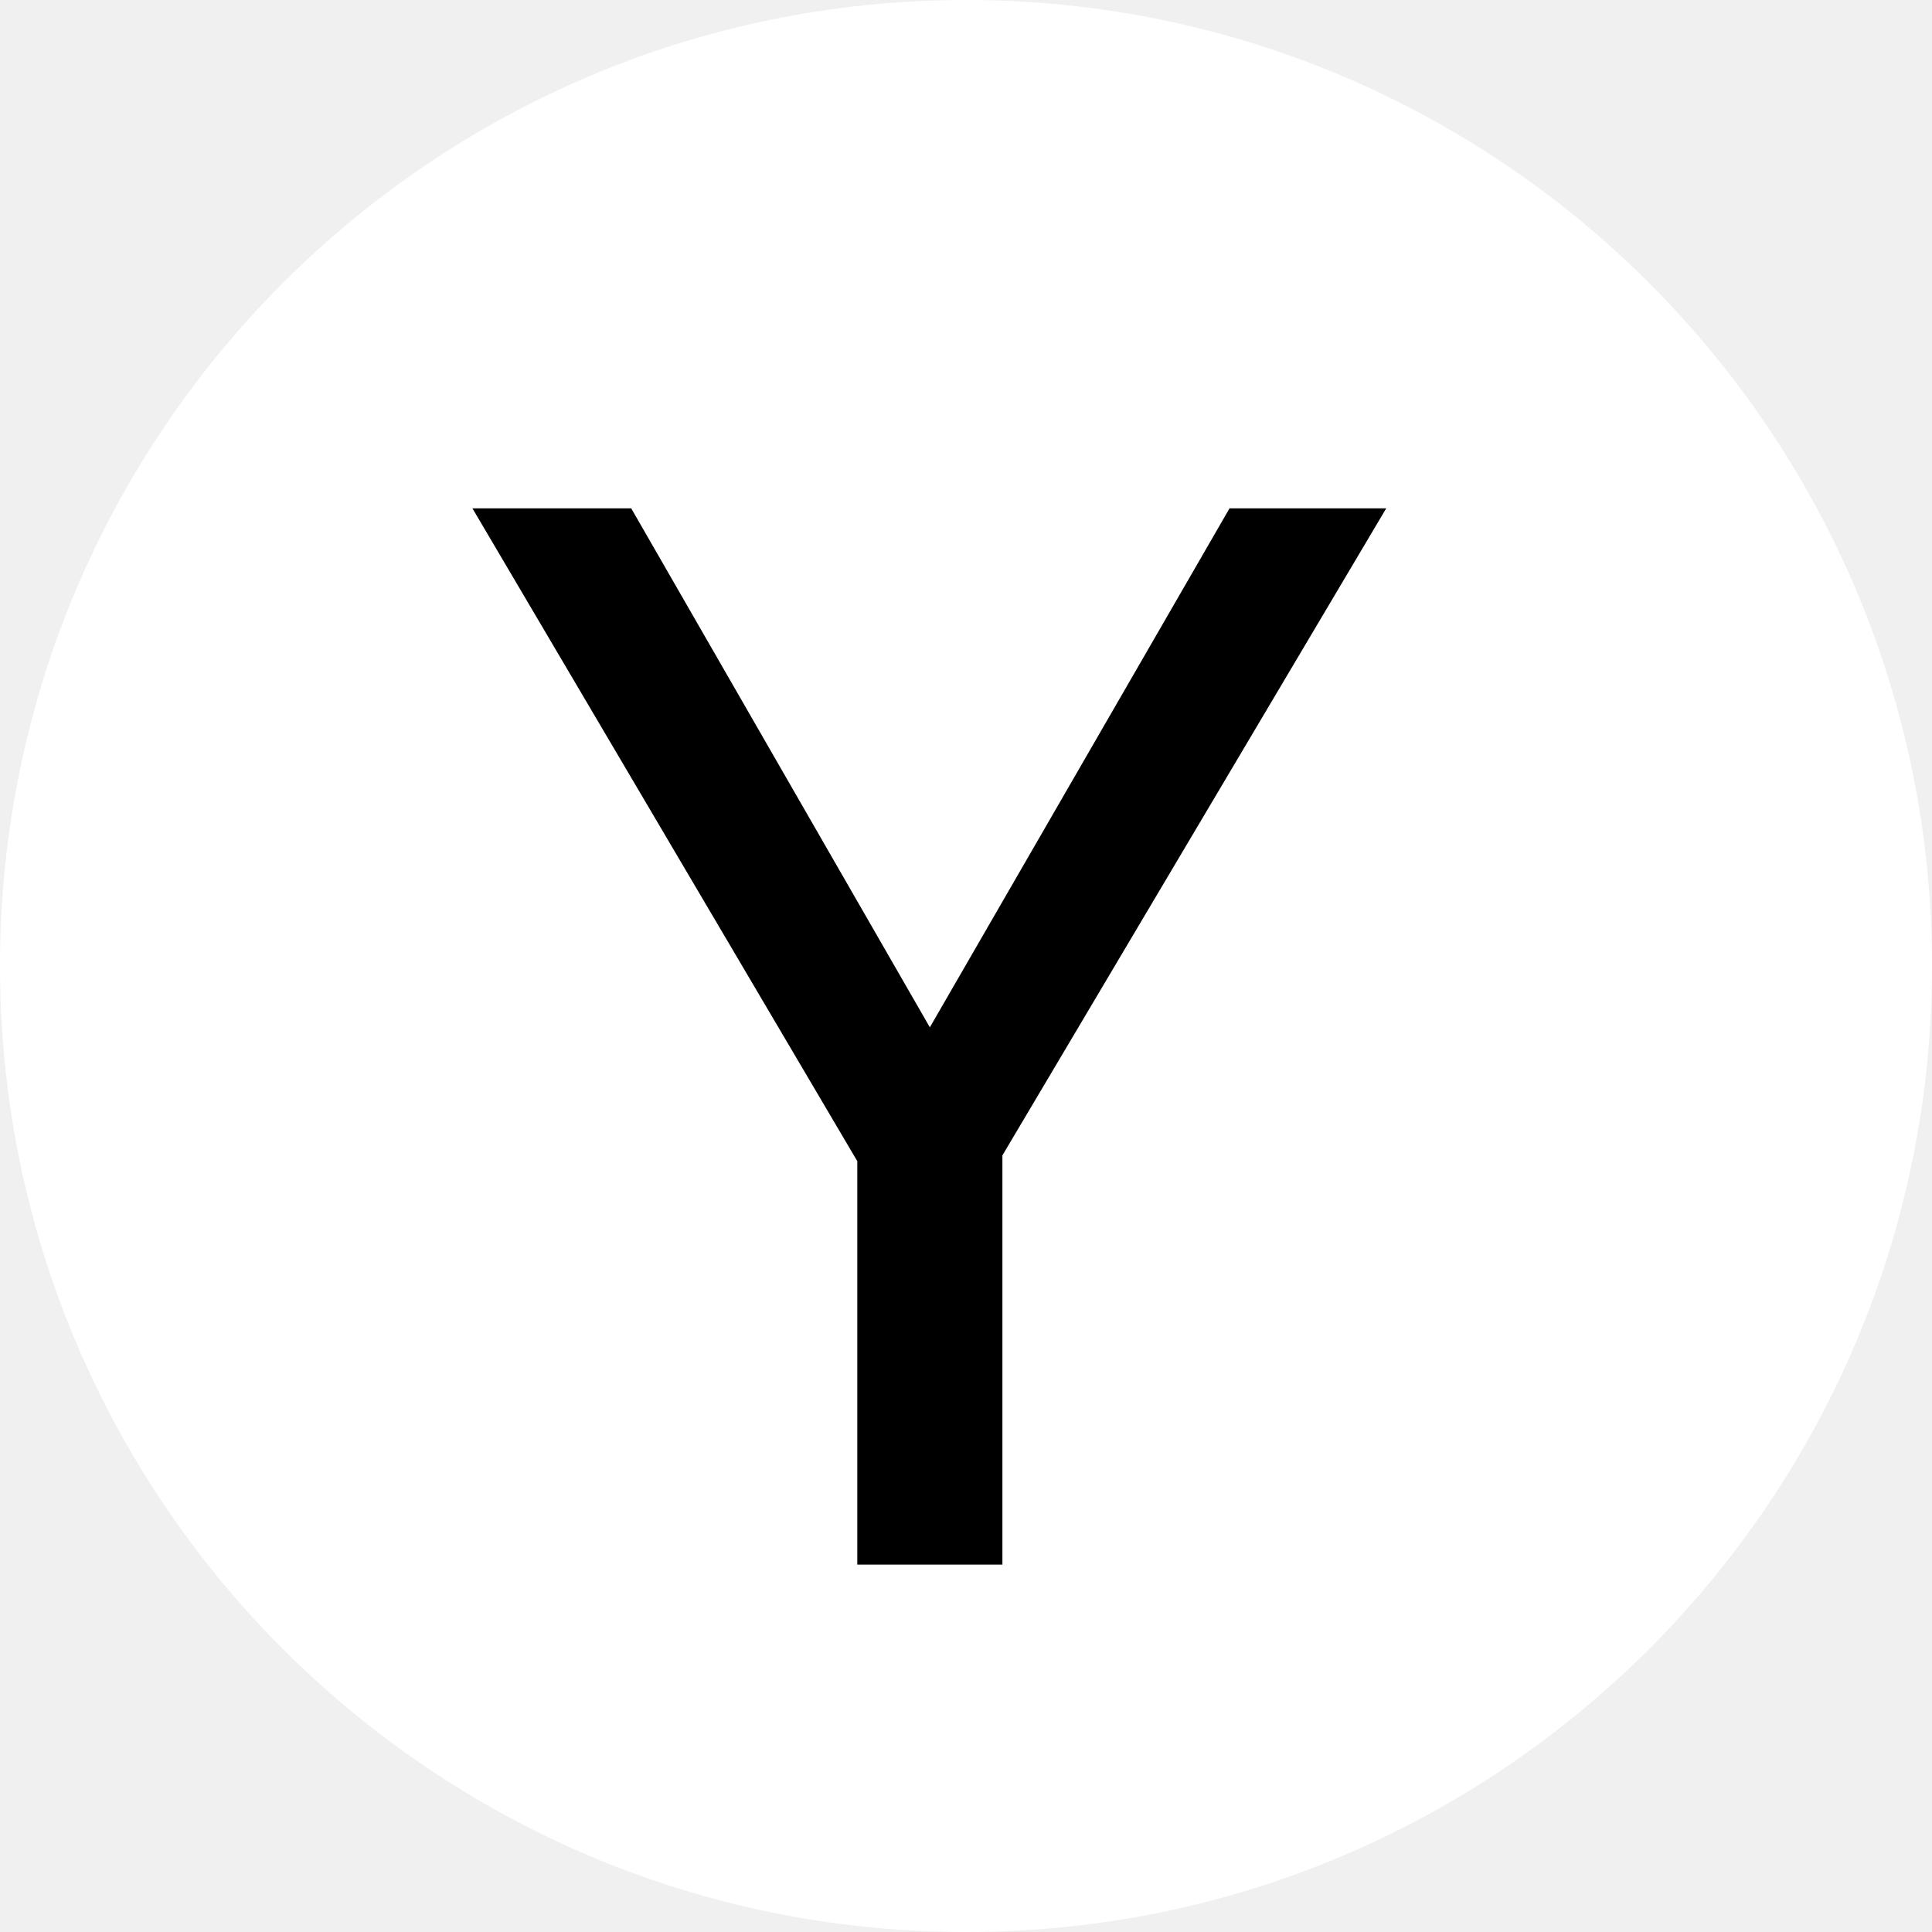
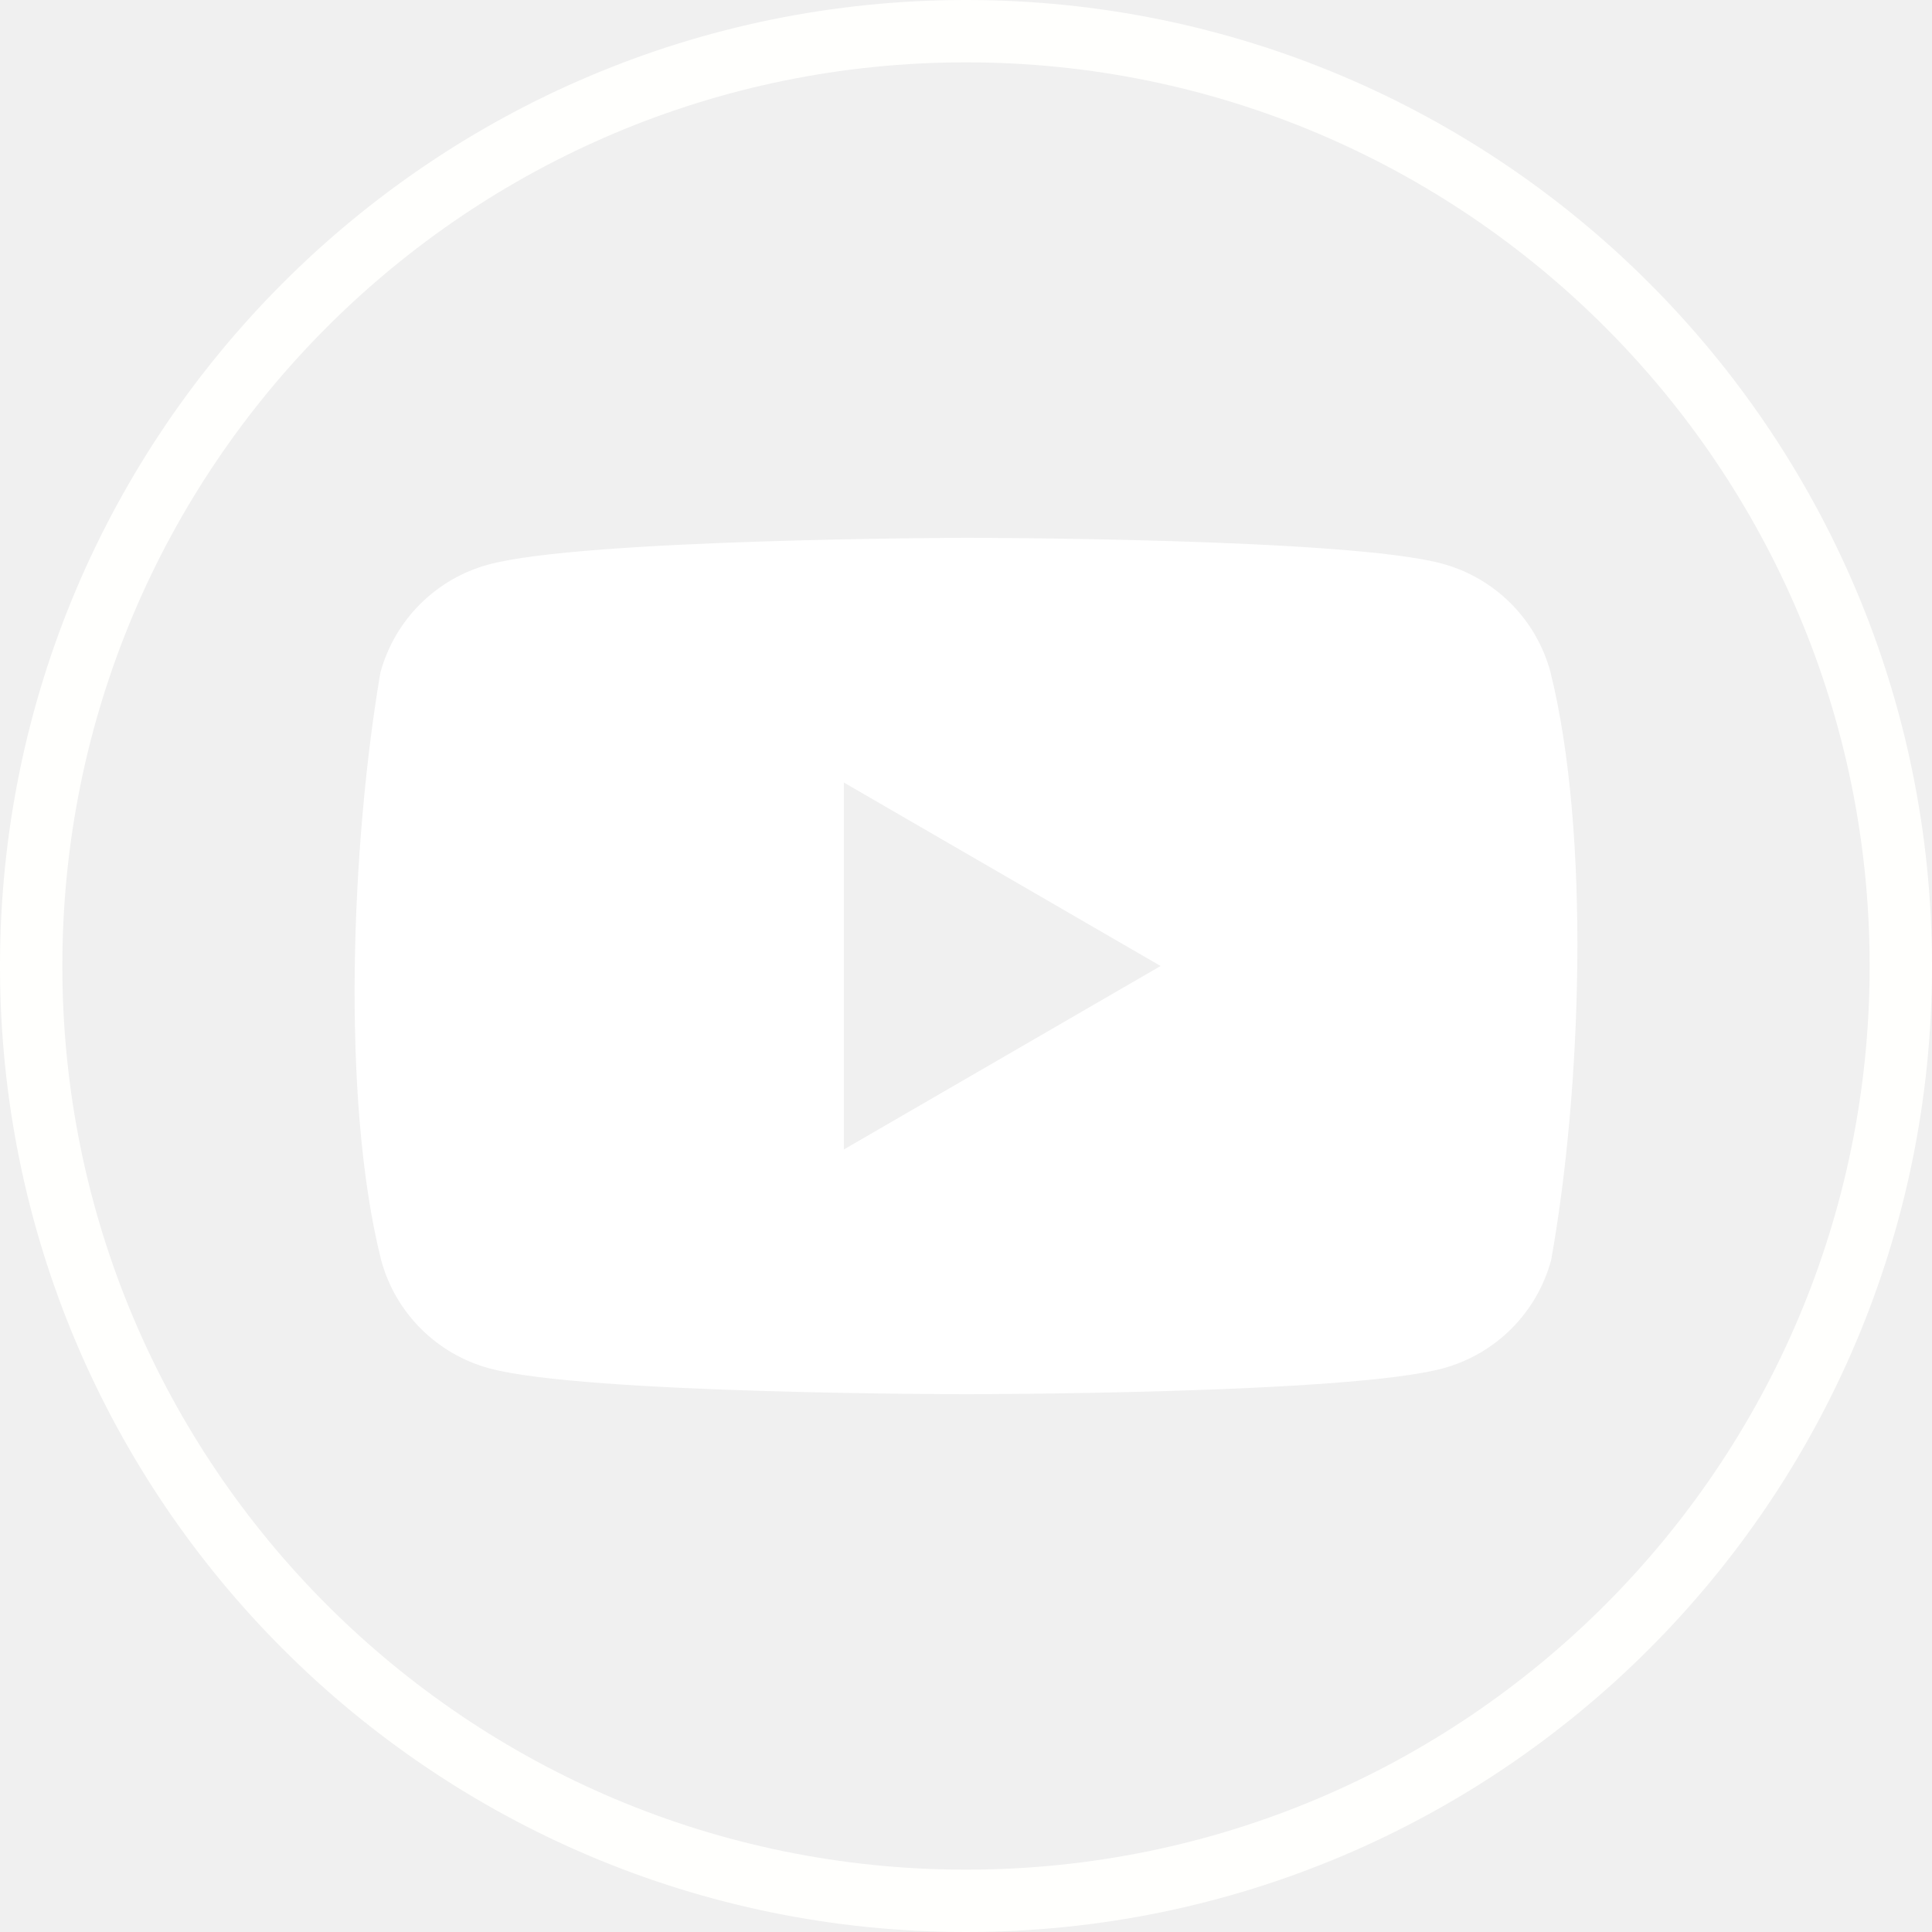
- <svg xmlns="http://www.w3.org/2000/svg" width="30pt" height="30pt" viewBox="0 0 30 30" version="1.1" id="svg8">
-   <defs id="defs2" />
+ <svg xmlns="http://www.w3.org/2000/svg" xmlns:ns1="http://www.openswatchbook.org/uri/2009/osb" width="30pt" height="30pt" viewBox="0 0 30 30" version="1.1" id="svg8">
+   <defs id="defs2">
+     <linearGradient id="linearGradient2447" ns1:paint="solid">
+       <stop style="stop-color:#ff0028;stop-opacity:1;" offset="0" id="stop2445" />
+     </linearGradient>
+     <linearGradient id="linearGradient2335" ns1:paint="solid">
+       <stop style="stop-color:#e2e2e2;stop-opacity:1;" offset="0" id="stop2333" />
+     </linearGradient>
+     <linearGradient id="linearGradient895" ns1:paint="solid">
+       <stop style="stop-color:#e2e228;stop-opacity:1;" offset="0" id="stop893" />
+     </linearGradient>
+   </defs>
  <g id="layer2" transform="translate(0,-10)" style="display:inline">
-     <circle id="path3763" cx="15" cy="25" style="fill:#ffffff;stroke-width:0.562" r="15" />
-   </g>
-   <g id="layer1" transform="translate(0,-292.8889)" style="display:none;opacity:1">
-     <path style="opacity:1;fill:none;stroke:#000000;stroke-width:1.598;stroke-linecap:round;stroke-linejoin:miter;stroke-miterlimit:4;stroke-dasharray:none;stroke-opacity:1" d="m 19.099,306.113 c -1.195,-3.872 -6.302,-2.978 -7.044,1.277 -0.742,4.255 1.742,4.688 3.378,4.696 1.636,0.007 3.625,-2.678 3.625,-3.172" id="path3801" />
-     <path style="opacity:1;fill:none;stroke:#000000;stroke-width:1.598;stroke-linecap:round;stroke-linejoin:miter;stroke-miterlimit:4;stroke-dasharray:none;stroke-opacity:1" d="m 18.81,316.513 c -1.042,0.555 -1.599,0.681 -3.996,0.557 -5.115,-0.206 -8.898,-4.482 -8.898,-9.495 0,-5.013 4.683,-8.959 9.66,-8.959 4.977,0 8.712,3.99 8.712,8.959 0,0 -0.031,2.452 -1.648,3.954 -1.617,1.503 -2.966,0.268 -2.966,0.268 -0.599,-0.455 -0.572,-7.126 -0.412,-8.486" id="path3805" />
+     <circle id="path3763" cx="15" cy="25" style="fill:none;stroke:#fffffd;stroke-width:0.968;stroke-miterlimit:4;stroke-dasharray:none;stroke-opacity:1;paint-order:markers fill stroke" r="14.516" />
  </g>
  <g id="layer3" transform="translate(0,-10)" style="display:inline">
-     <text xml:space="preserve" style="font-style:normal;font-variant:normal;font-weight:normal;font-stretch:normal;font-size:24px;line-height:1.25;font-family:Chandas;-inkscape-font-specification:'Chandas, Normal';font-variant-ligatures:normal;font-variant-caps:normal;font-variant-numeric:normal;font-feature-settings:normal;text-align:start;letter-spacing:0px;word-spacing:0px;writing-mode:lr-tb;text-anchor:start;fill:#000000;fill-opacity:1;stroke:none;stroke-width:0.408" x="7.018" y="35.841" id="text4614" transform="scale(1.045038,0.9569026)">
-       <tspan id="tspan4612" x="7.018" y="35.841" style="font-style:normal;font-variant:normal;font-weight:normal;font-stretch:normal;font-size:24px;font-family:Chandas;-inkscape-font-specification:'Chandas, Normal';font-variant-ligatures:normal;font-variant-caps:normal;font-variant-numeric:normal;font-feature-settings:normal;text-align:start;writing-mode:lr-tb;text-anchor:start;stroke-width:0.408">Y</tspan>
-     </text>
+     <g id="g2419" transform="matrix(0.1217722,0,0,0.1217722,5.477478,19.01766)">
+       <path style="fill:#ffffff;fill-opacity:1;stroke-width:0.162" d="M 19.986 11.135 C 19.986 11.135 12.08 11.152 10.115 11.688 A 3.182 3.182 0 0 0 7.875 13.928 C 7.281 17.419 7.05 22.737 7.891 26.088 A 3.182 3.182 0 0 0 10.131 28.33 C 12.095 28.866 20.004 28.865 20.004 28.865 C 20.004 28.865 27.91 28.866 29.875 28.33 A 3.182 3.182 0 0 0 32.115 26.088 C 32.742 22.592 32.936 17.278 32.1 13.912 A 3.182 3.182 0 0 0 29.859 11.67 C 27.895 11.134 19.986 11.135 19.986 11.135 z M 17.471 16.201 L 24.029 20 L 17.471 23.799 L 17.471 16.201 z " transform="matrix(6.159042,0,0,6.159042,-44.98136,-74.05352)" id="path2391" />
+     </g>
  </g>
</svg>
